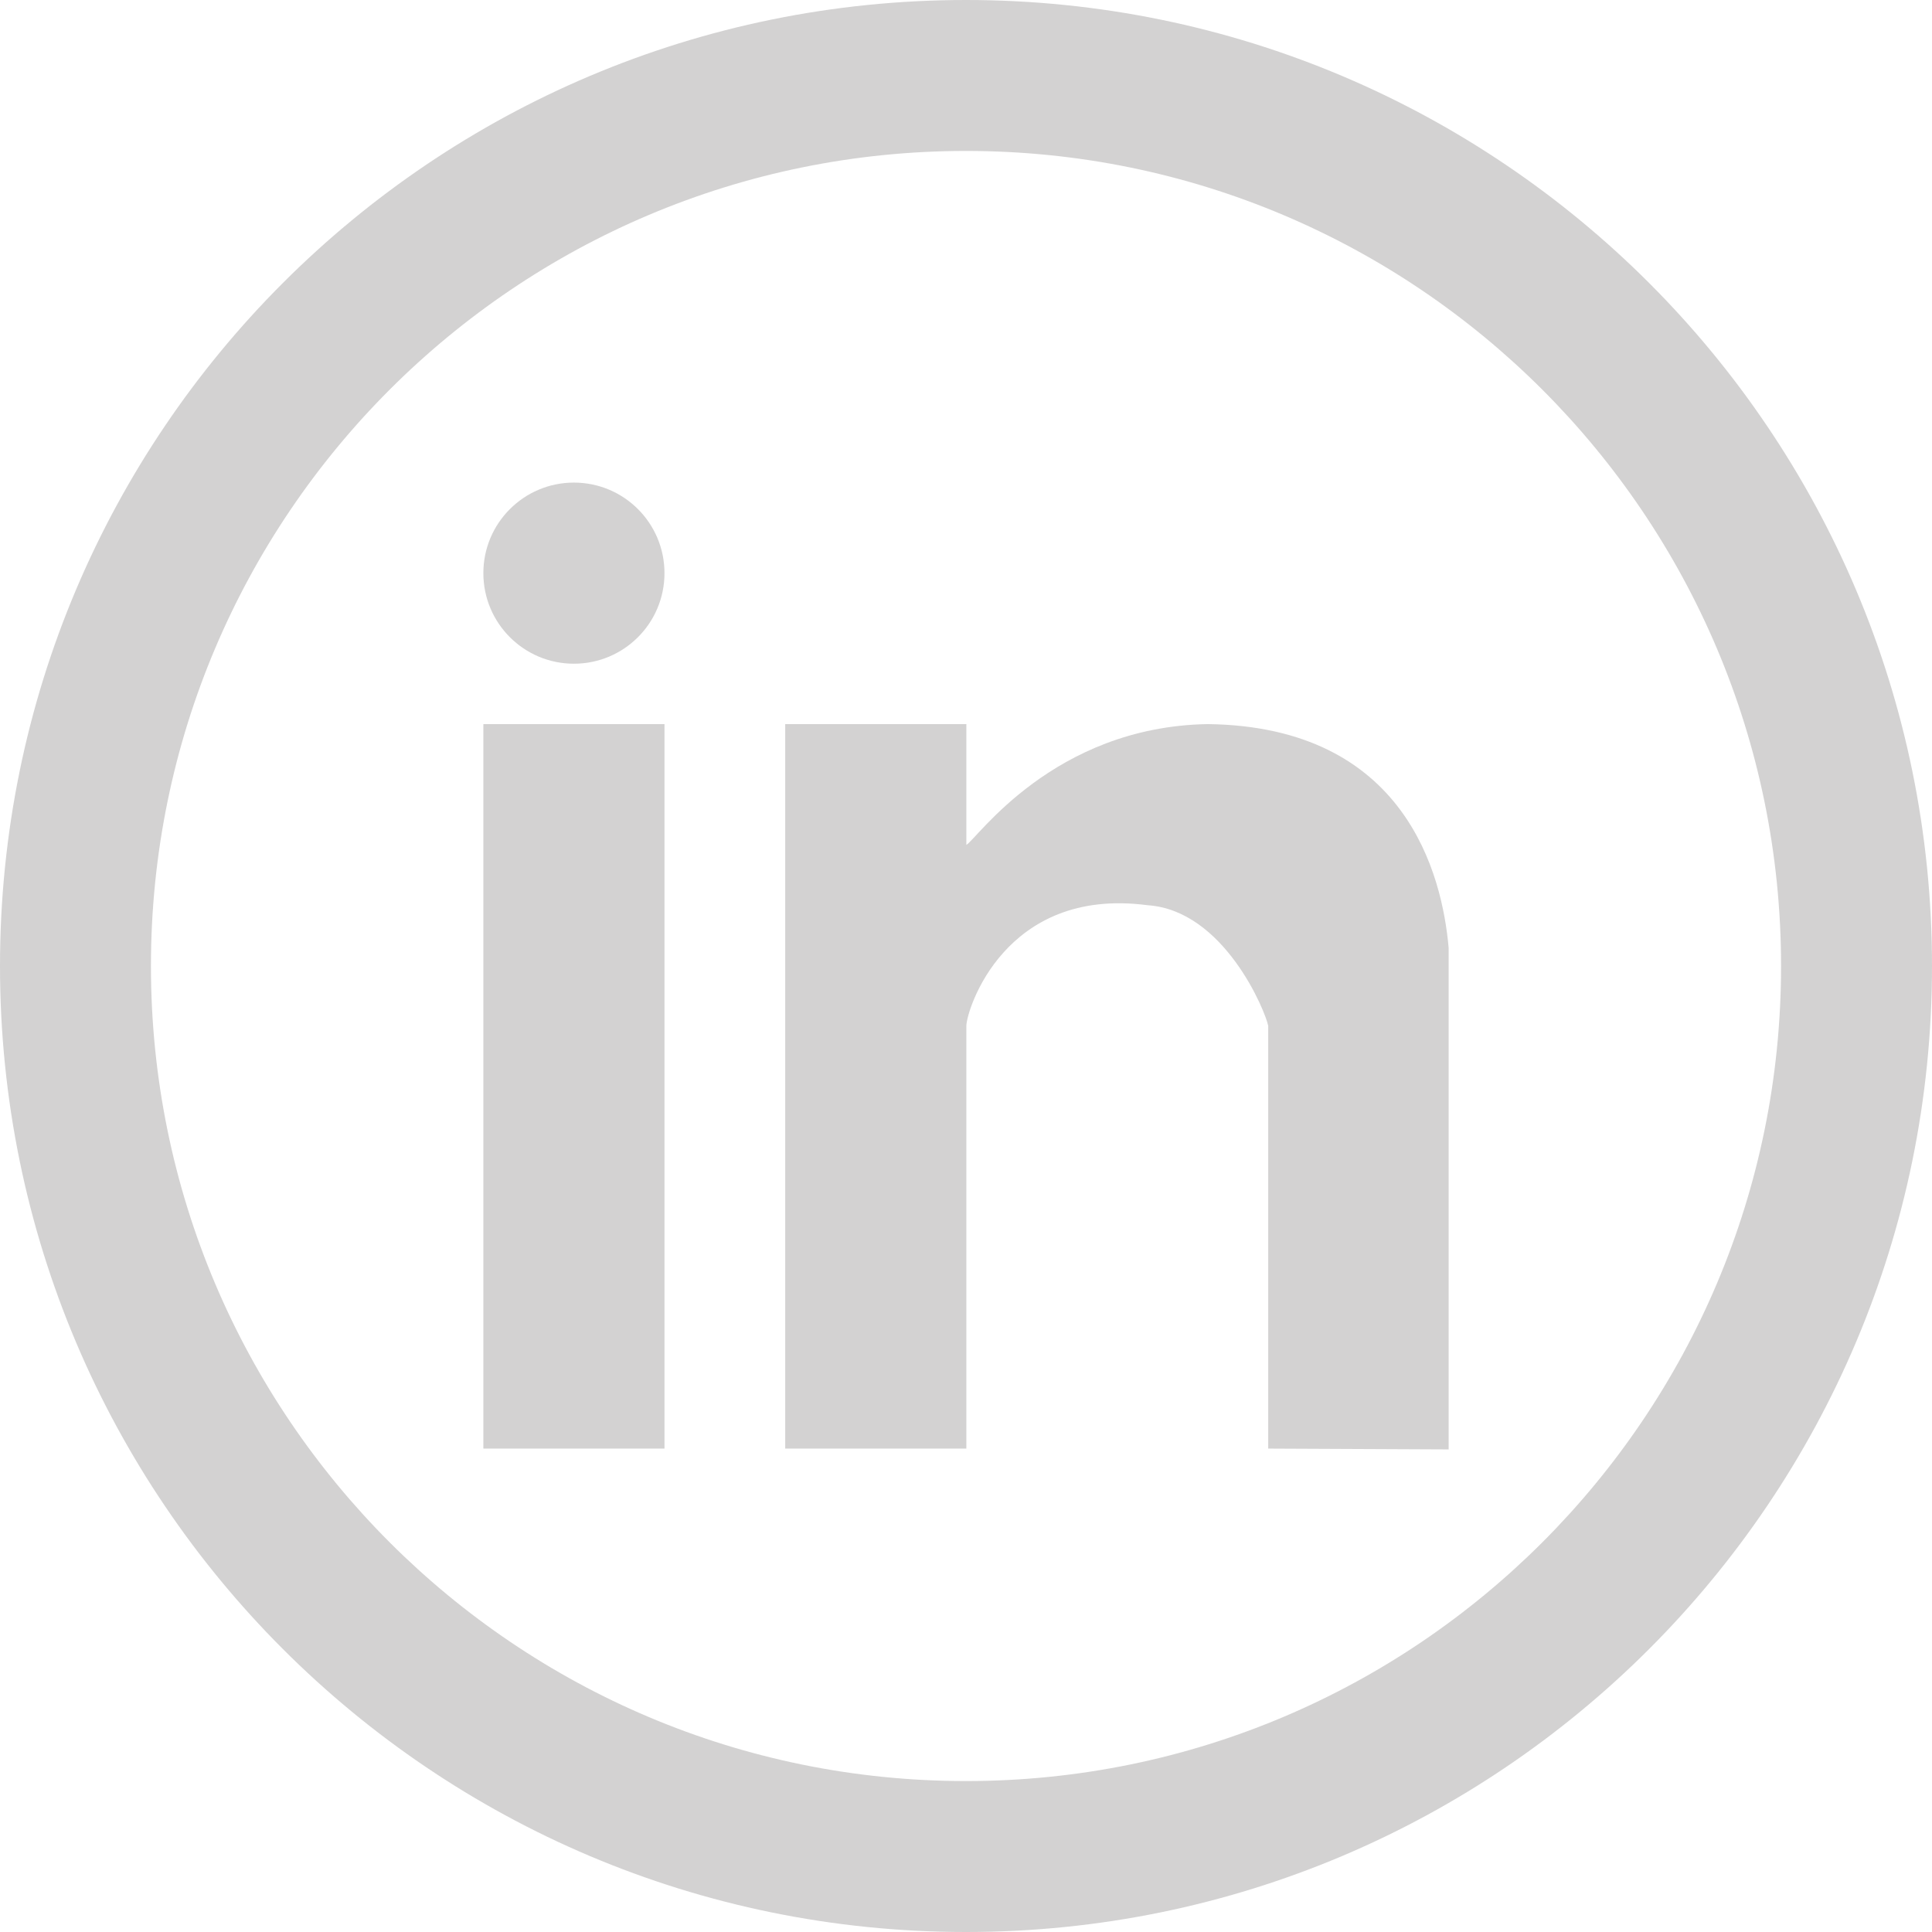
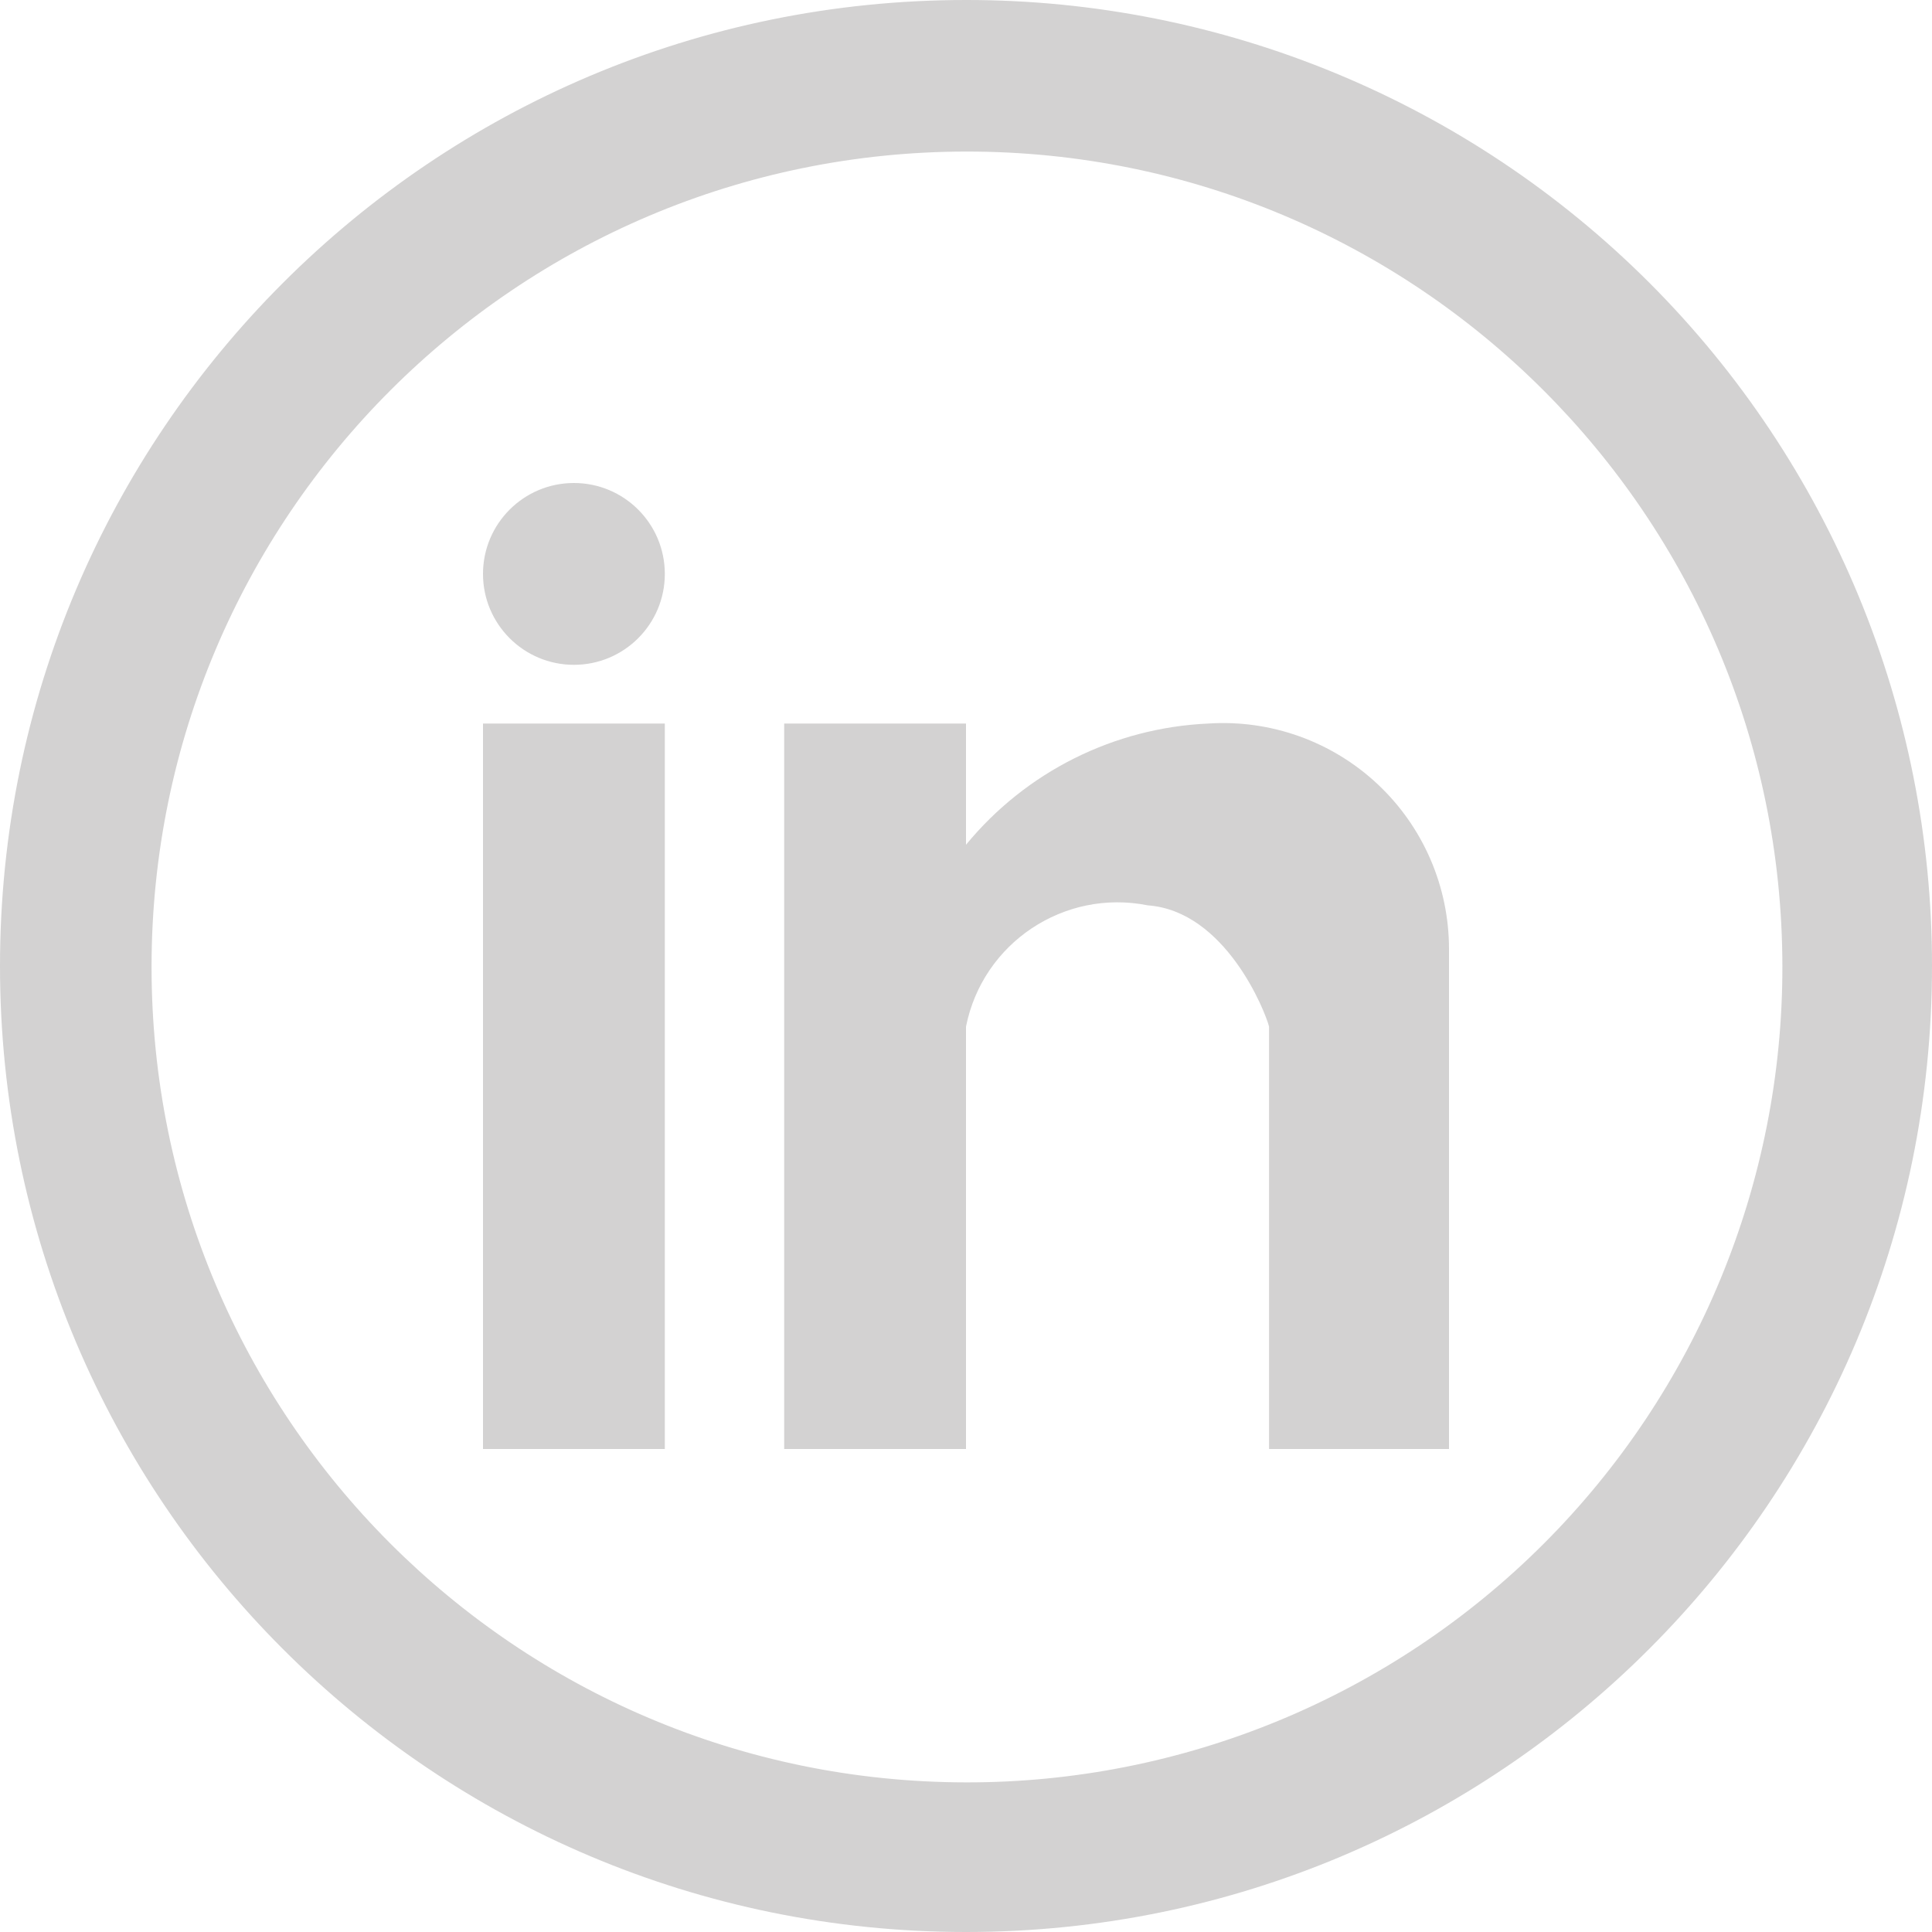
- <svg xmlns="http://www.w3.org/2000/svg" version="1.1" id="Capa_1" x="0px" y="0px" width="512px" height="512px" viewBox="0 0 512 512" style="enable-background:new 0 0 512 512;" xml:space="preserve">
-   <g>
-     <path d="M256,0C114.609,0,0,114.609,0,256c0,141.391,114.609,256,256,256c141.391,0,256-114.609,256-256   C512,114.609,397.391,0,256,0z M256,472c-119.297,0-216-96.703-216-216S136.703,40,256,40s216,96.703,216,216S375.297,472,256,472z   " style="fill:#231e1e;fill-opacity:0.2;stroke-width:0.81" />
-     <g>
-       <g>
-         <path d="M128.094,383.891h48v-192h-48V383.891z M320.094,191.891c-41.094,0.688-61.312,30.641-64,32v-32h-48v192h48v-112     c0-4.108,10.125-37,48-32c20.344,1.328,31.312,28.234,32,32v112l47.812,0.219V251.188     C382.219,232,372.625,192.578,320.094,191.891z M152.094,127.891c-13.25,0-24,10.734-24,24s10.75,24,24,24s24-10.734,24-24     S165.344,127.891,152.094,127.891z" style="fill:#231e1e;fill-opacity:0.2;stroke-width:0.81" />
+ <svg xmlns="http://www.w3.org/2000/svg" width="36" height="36" viewBox="0 0 36 36">
+   <defs>
+     <clipPath id="clip-Artboard_1">
+       <rect width="36" height="36" />
+     </clipPath>
+   </defs>
+   <g id="Artboard_1" data-name="Artboard – 1" clip-path="url(#clip-Artboard_1)">
+     <g id="social-linkedin-logo">
+       <path id="Path_1" data-name="Path 1" d="M18,0A18,18,0,1,0,36,18,17.985,17.985,0,0,0,18,0Zm0,33.212A15.194,15.194,0,1,1,33.212,18,15.183,15.183,0,0,1,18,33.212Z" fill="rgba(35,30,30,0.2)" />
+       <g id="Group_2" data-name="Group 2" transform="translate(9 9)">
+         <g id="Group_1" data-name="Group 1">
+           <path id="Path_2" data-name="Path 2" d="M25.5,43.5h3.388V29.982H25.5ZM39.018,29.982A6.2,6.2,0,0,0,34.5,32.241V29.982H31.112V43.5H34.5V35.629a2.878,2.878,0,0,1,3.388-2.259c1.447.106,2.188,1.976,2.259,2.259V43.5H43.5V34.182A4.209,4.209,0,0,0,39.018,29.982ZM27.194,25.5A1.694,1.694,0,0,0,25.5,27.194a1.694,1.694,0,1,0,3.388,0A1.694,1.694,0,0,0,27.194,25.5Z" transform="translate(-25.5 -25.5)" fill="rgba(35,30,30,0.2)" />
+         </g>
      </g>
    </g>
  </g>
-   <g>
- </g>
-   <g>
- </g>
-   <g>
- </g>
-   <g>
- </g>
-   <g>
- </g>
-   <g>
- </g>
-   <g>
- </g>
-   <g>
- </g>
-   <g>
- </g>
-   <g>
- </g>
-   <g>
- </g>
-   <g>
- </g>
-   <g>
- </g>
-   <g>
- </g>
-   <g>
- </g>
</svg>
